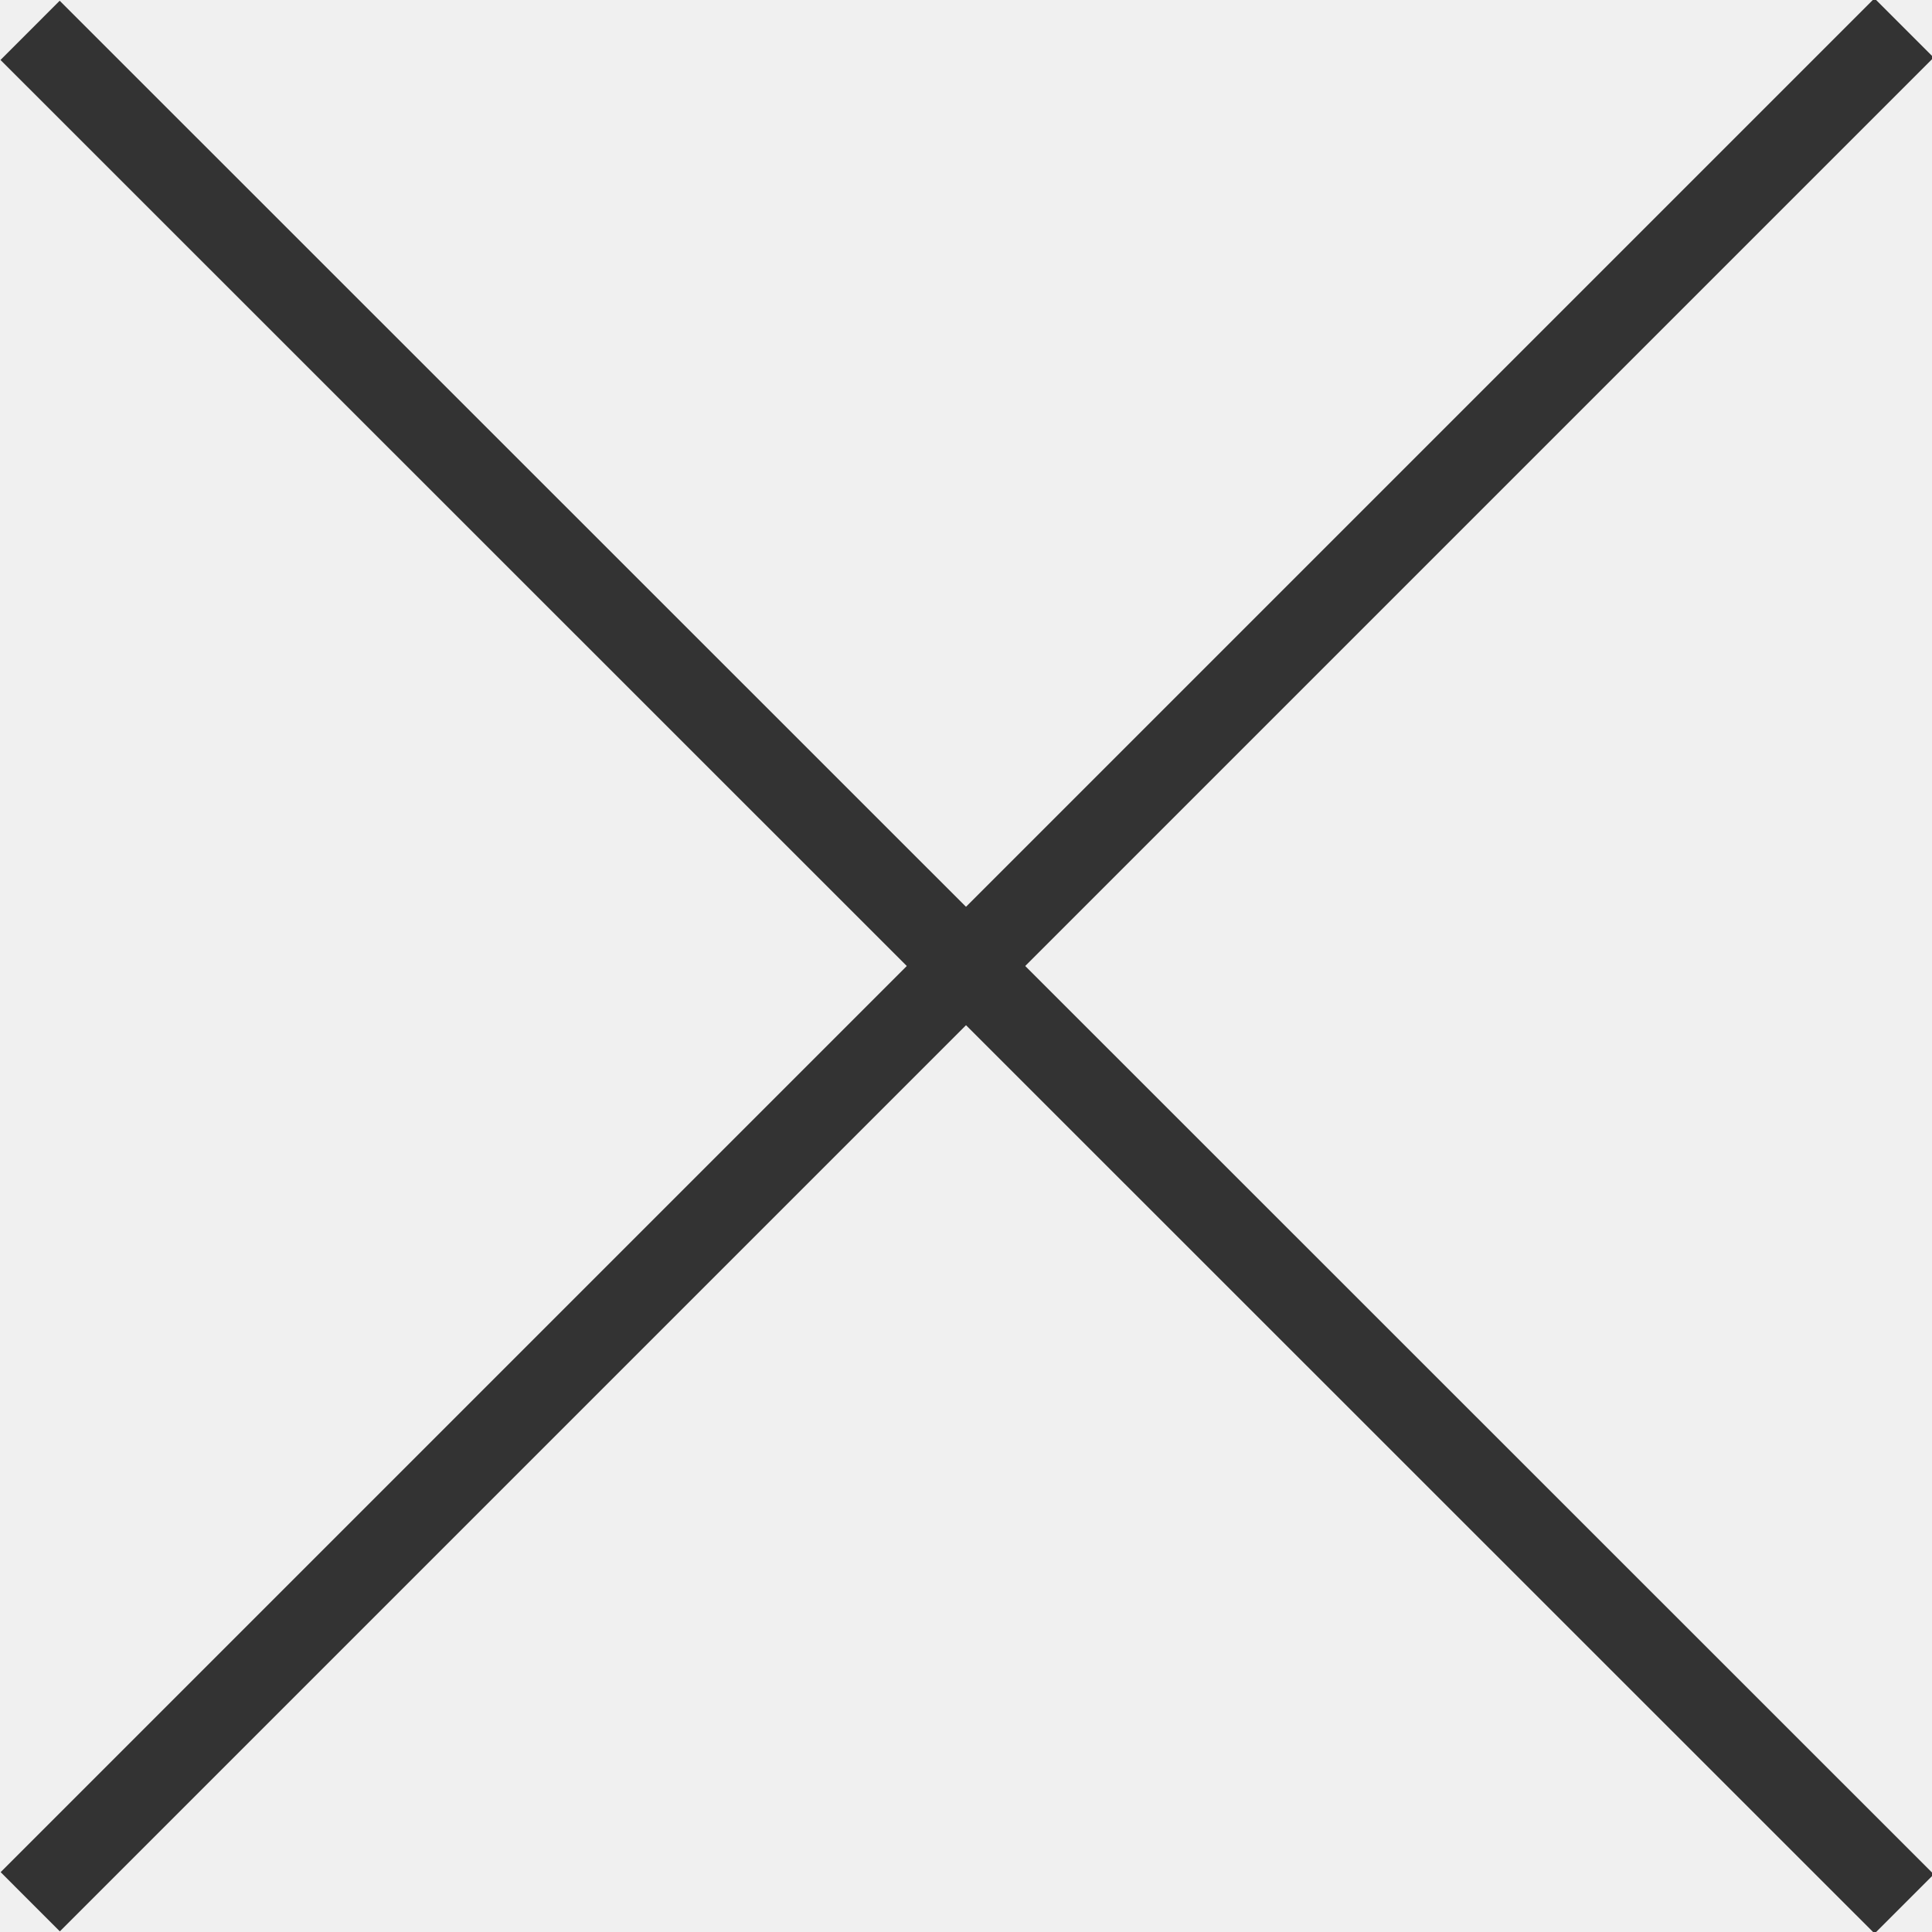
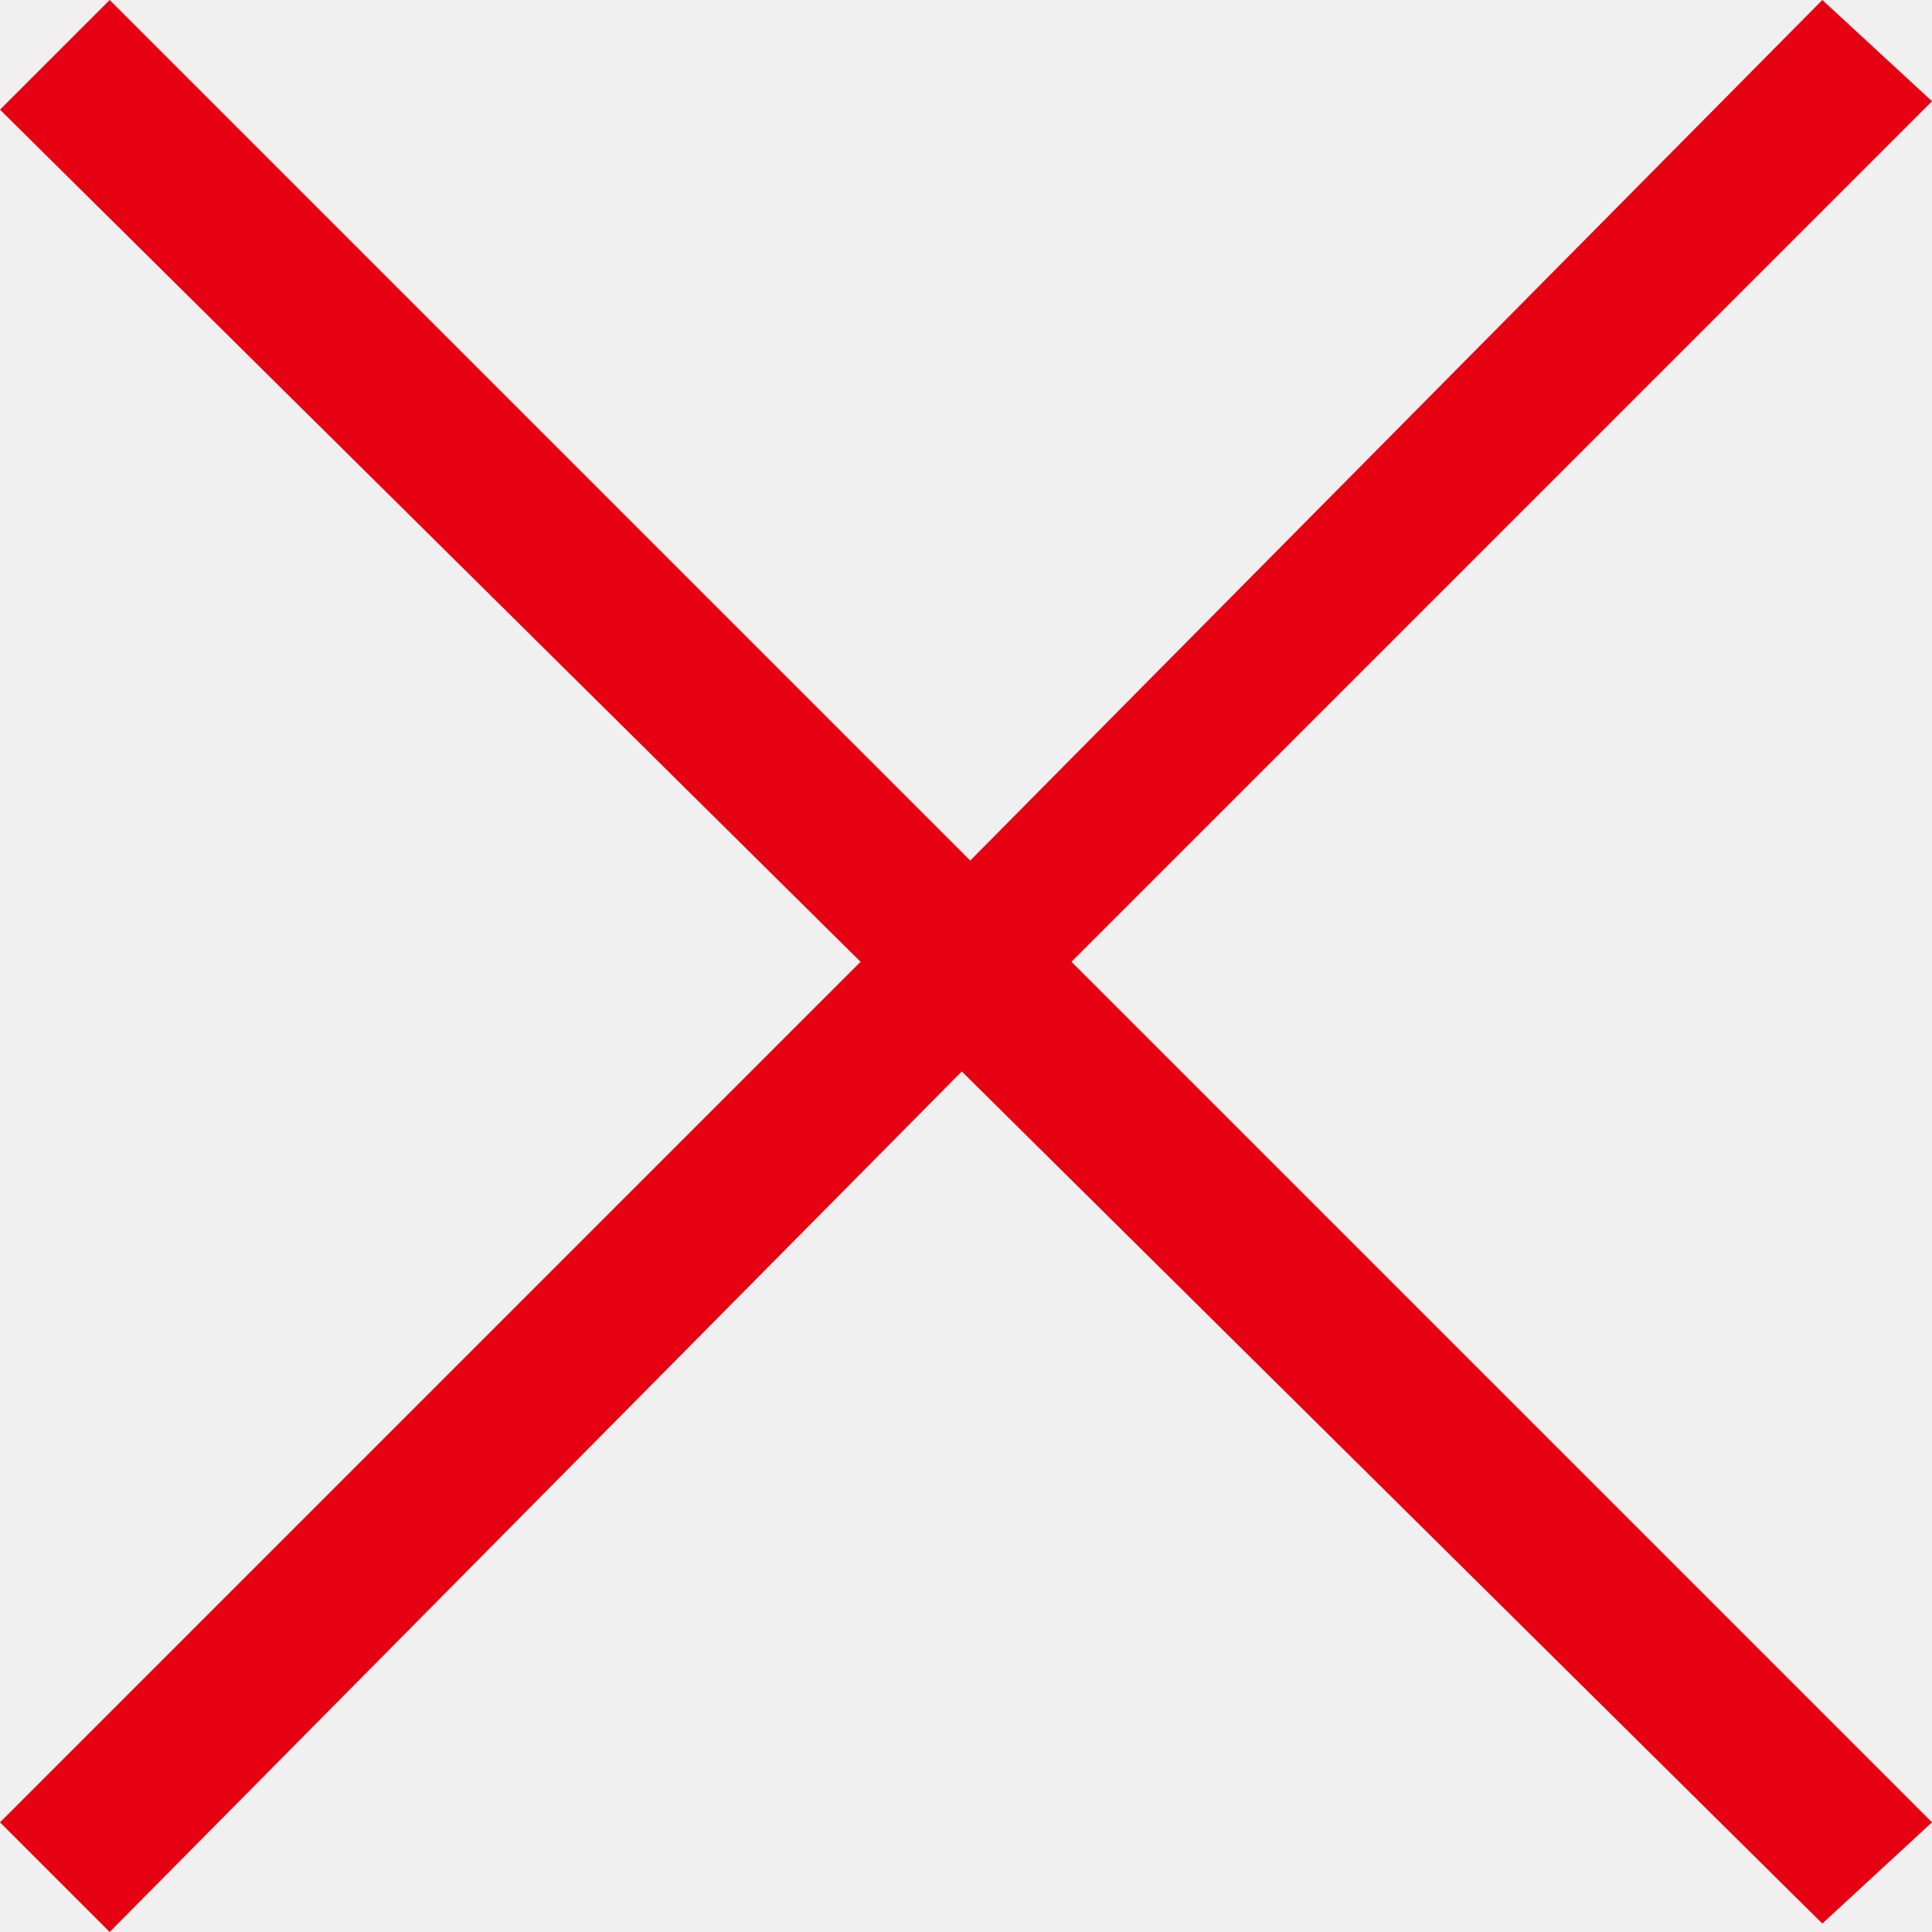
- <svg xmlns="http://www.w3.org/2000/svg" version="1.1" id="レイヤー_1" x="0px" y="0px" width="50px" height="50px" viewBox="0 0 50 50" enable-background="new 0 0 50 50" xml:space="preserve">
-   <g id="印刷青" display="none">
-     <g display="inline">
-       <rect y="47.5" fill="#00A0EA" width="50" height="2.5" />
-       <path fill="#00A0EA" d="M42.916,50H7.083V12.667h35.833V50z M9.583,47.5h30.833V15.167H9.583V47.5z" />
-       <rect x="23.75" y="6.75" fill="#00A0E9" width="2.5" height="16.667" />
-       <polygon fill="#00A0E9" points="32.25,7.333 25,0.083 17.75,7.333   " />
-     </g>
-   </g>
-   <g id="レイヤー_2" display="none">
-     <g display="inline">
-       <path fill="#FFFFFF" d="M31,19.5h19L34.75,30.916l5.834,18.25L25,37.916L9.417,49.166l5.833-18.25L0,19.5h19l6-18.583L31,19.5z" />
-     </g>
-   </g>
-   <g id="レイヤー_3" display="none">
-     <g display="inline">
-       <path fill="#FFFFFF" d="M47.334,50C47,37.916,37.166,28.166,24.917,28.166c-12.167,0-22,9.75-22.333,21.834H47.334z" />
-       <rect x="23.25" fill="#FFFFFF" width="3.416" height="17.25" />
-       <rect x="35.103" y="10.318" transform="matrix(-0.1963 0.9805 -0.9805 -0.1963 64.3024 -28.654)" fill="#FFFFFF" width="17.583" height="3.416" />
-       <rect x="4.244" y="3.256" transform="matrix(-0.9806 0.1962 -0.1962 -0.9806 14.1539 22.6941)" fill="#FFFFFF" width="3.417" height="17.584" />
-     </g>
-   </g>
-   <g id="レイヤー_4" display="none">
-     <path display="inline" fill="#008CFF" d="M50,44.25H0l25.167-38.5L50,44.25z M3.25,42.416h43.416L25.167,9L3.25,42.416z" />
-   </g>
-   <g id="レイヤー_5" display="none">
-     <path display="inline" fill="#FF0000" d="M25,50C11.25,50,0,38.75,0,25S11.25,0,25,0s25,11.25,25,25S38.75,50,25,50z M25,2.083   C12.333,2.083,2.083,12.333,2.083,25c0,12.666,10.25,22.916,22.917,22.916c12.666,0,22.916-10.25,22.916-22.916   C47.916,12.333,37.666,2.083,25,2.083z" />
-   </g>
-   <g id="レイヤー_6">
-     <rect x="-9.262" y="23.887" transform="matrix(-0.7071 0.7071 -0.7071 -0.7071 60.3845 24.9289)" fill="#333333" width="68.582" height="2.167" />
-     <rect x="23.946" y="-9.262" transform="matrix(-0.707 0.7072 -0.7072 -0.707 60.4264 25.0245)" fill="#333333" width="2.167" height="68.583" />
+ <svg xmlns="http://www.w3.org/2000/svg" version="1.1" id="_x31_" x="0px" y="0px" viewBox="0 0 22.9 22.9" style="enable-background:new 0 0 22.9 22.9;" xml:space="preserve">
+   <style type="text/css">
+ 	.st0{fill:#E50012;}
+ </style>
+   <g>
+     <path class="st0" d="M22.9,21.6l-1.3,1.2L11.4,12.7L1.3,22.9L0,21.6l10.2-10.2L0,1.3L1.3,0l10.2,10.2L21.6,0l1.3,1.2L12.7,11.4   L22.9,21.6z" />
  </g>
</svg>
